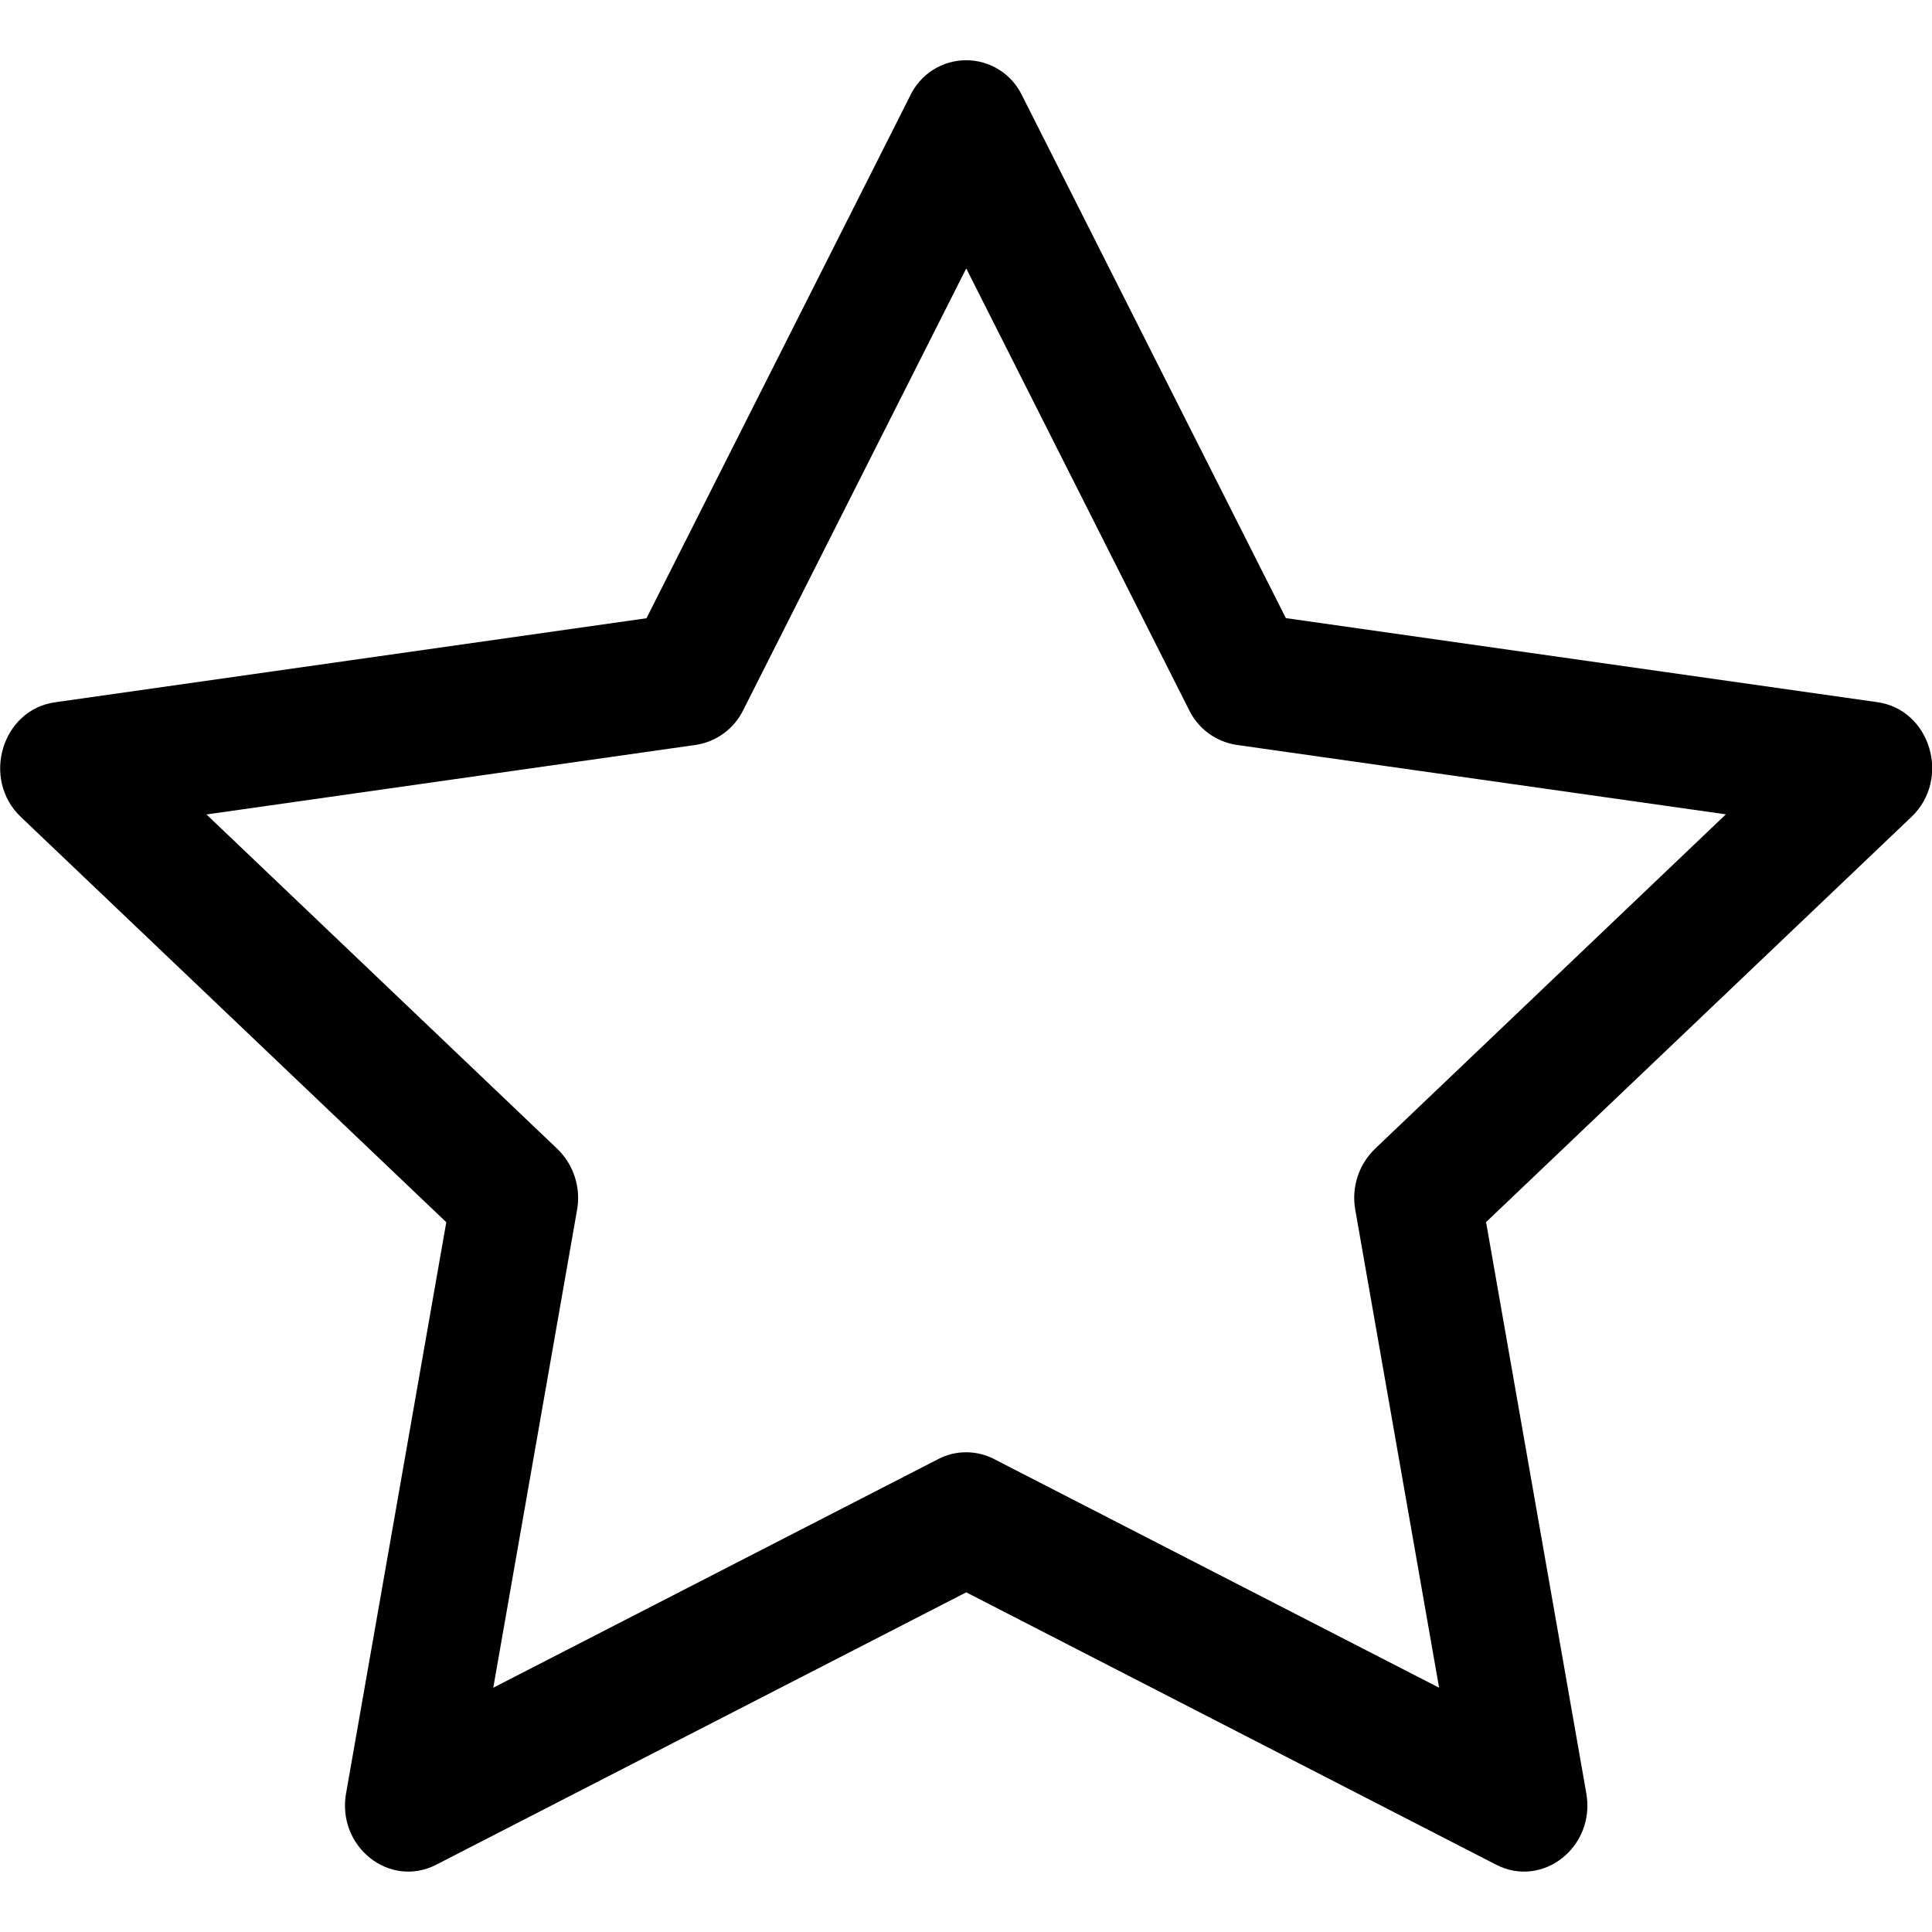
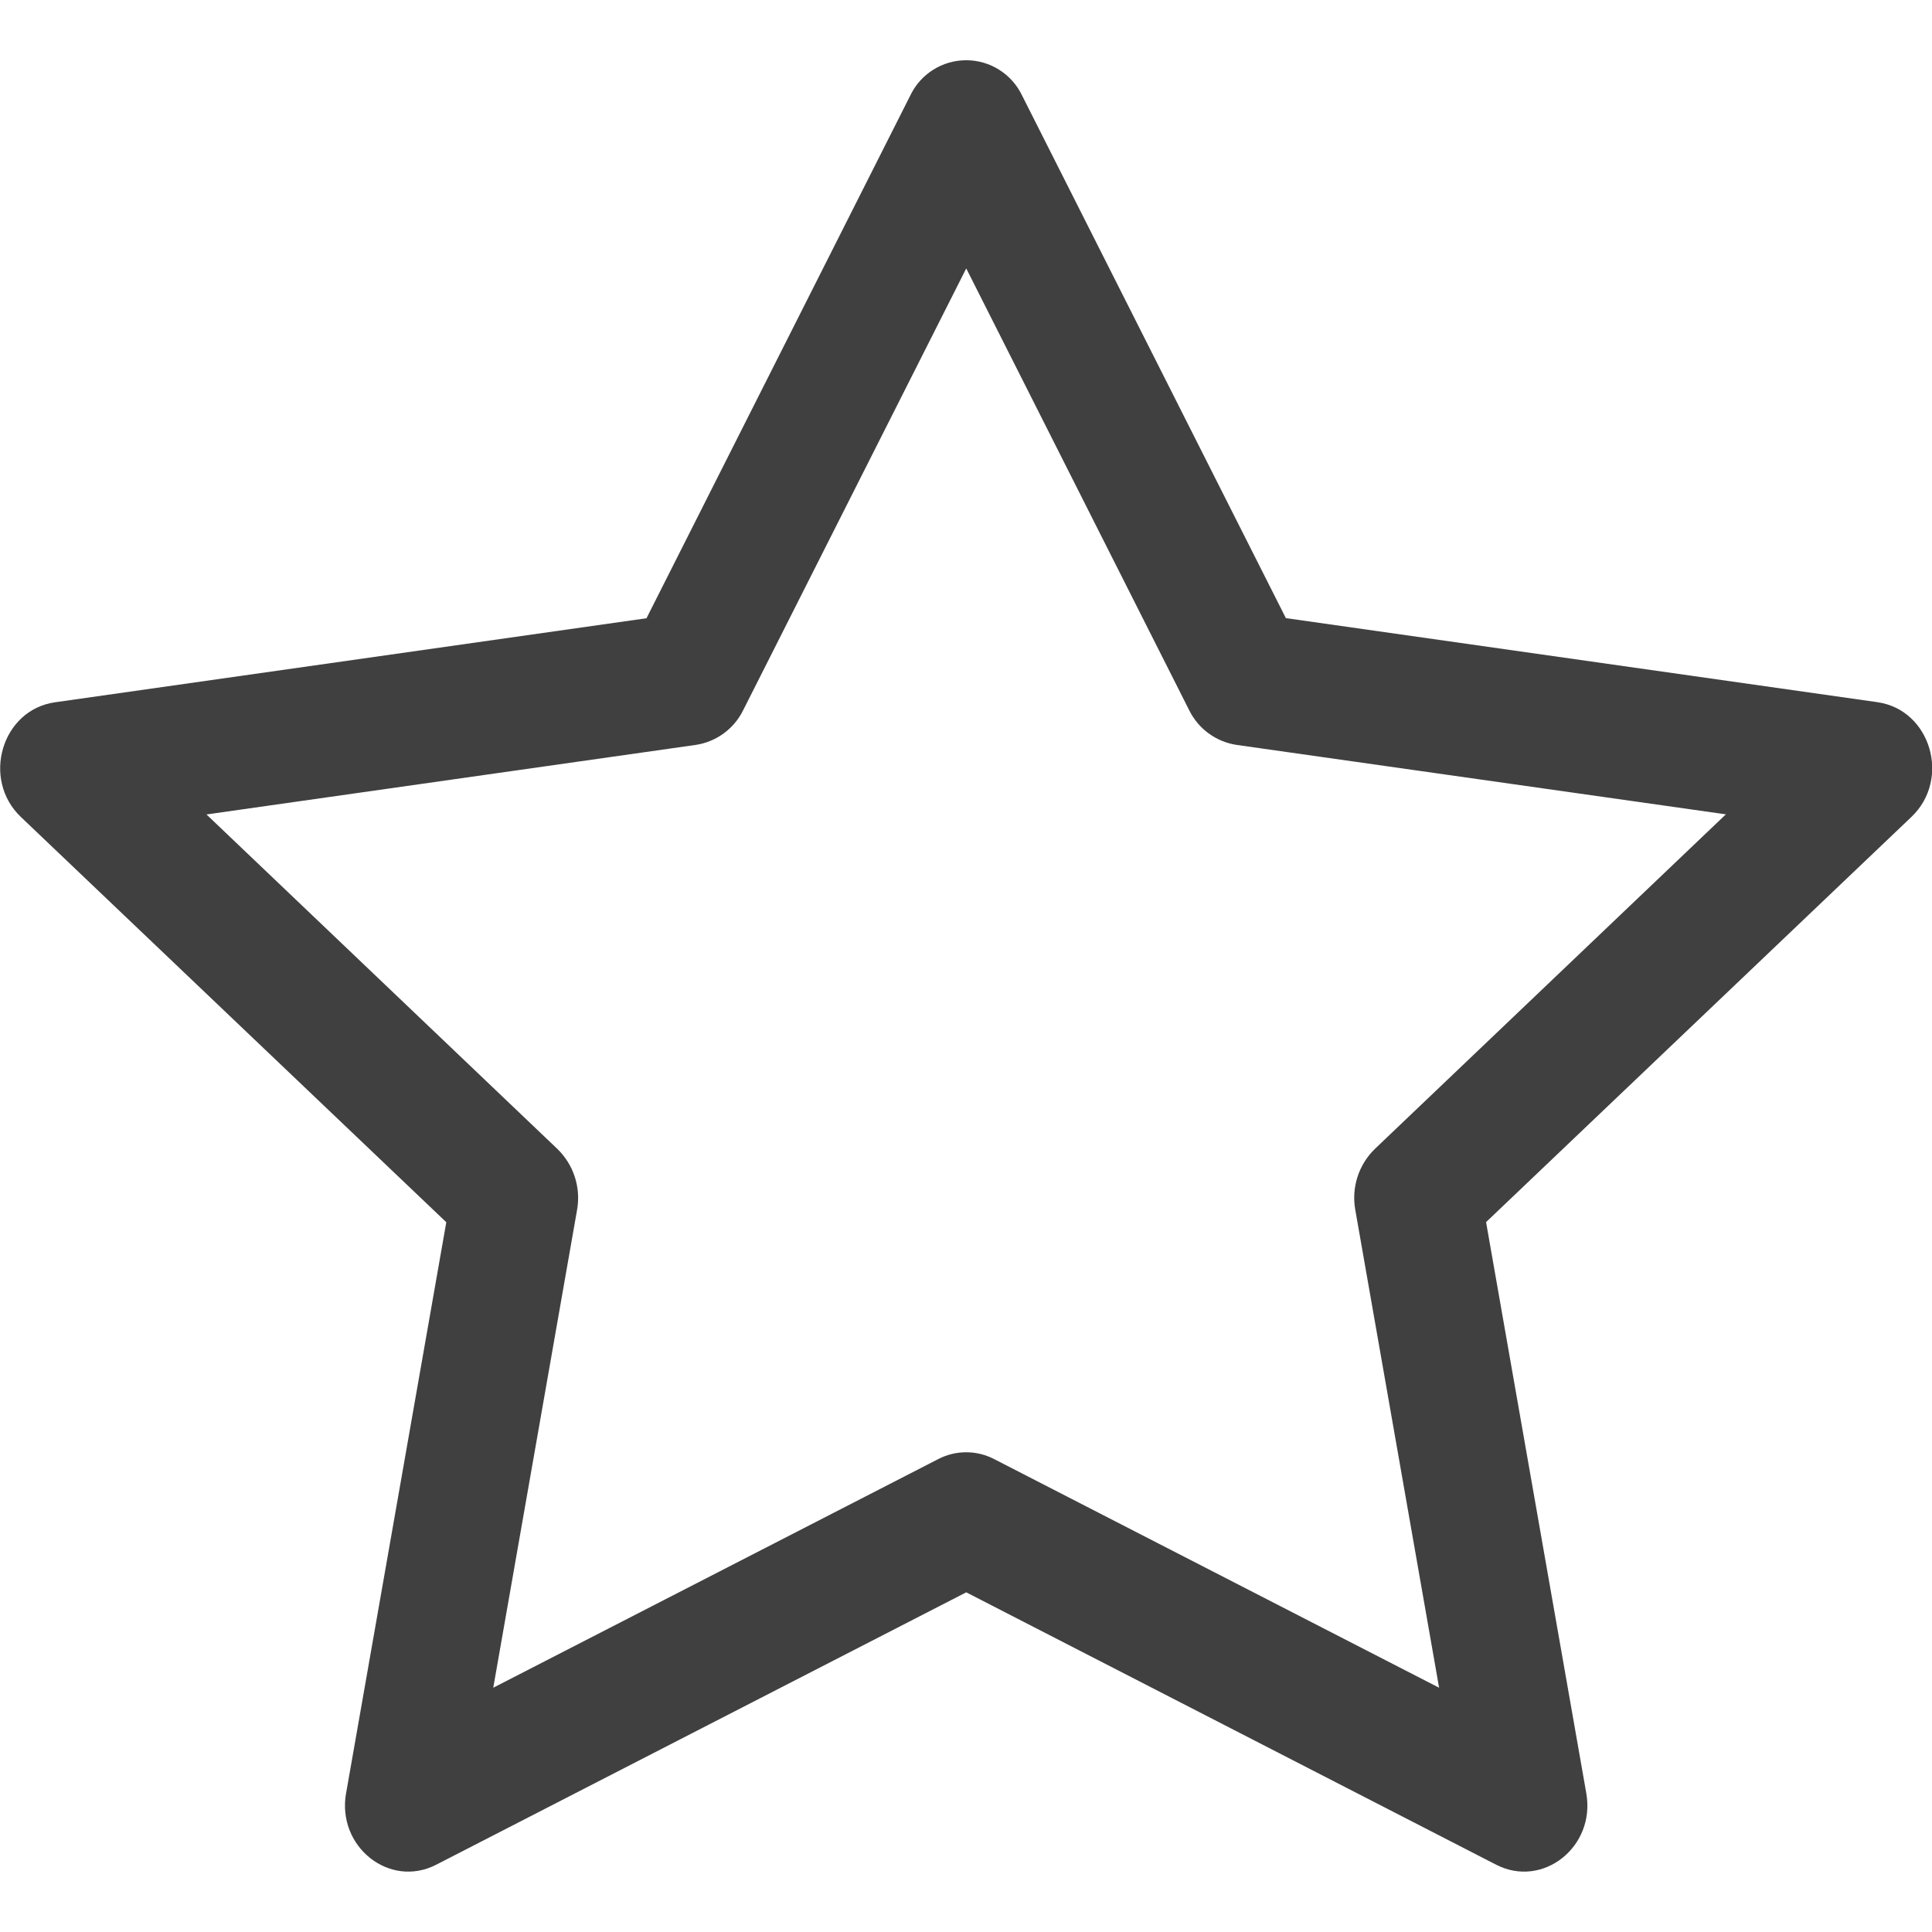
- <svg xmlns="http://www.w3.org/2000/svg" width="1em" height="1em" viewBox="0 0 16 16" class="bi bi-star" fill="currentColor" id="el">
+ <svg xmlns="http://www.w3.org/2000/svg" width="1em" height="1em" viewBox="0 0 16 16" fill="#404040" id="el">
  <path fill-rule="evenodd" d="M2.866 14.85c-.078.444.36.791.746.593l4.39-2.256 4.389 2.256c.386.198.824-.149.746-.592l-.83-4.73 3.523-3.356c.329-.314.158-.888-.283-.95l-4.898-.696L8.465.792a.513.513 0 0 0-.927 0L5.354 5.12l-4.898.696c-.441.062-.612.636-.283.95l3.523 3.356-.83 4.73zm4.905-2.767l-3.686 1.894.694-3.957a.565.565 0 0 0-.163-.505L1.71 6.745l4.052-.576a.525.525 0 0 0 .393-.288l1.847-3.658 1.846 3.658a.525.525 0 0 0 .393.288l4.052.575-2.906 2.77a.564.564 0 0 0-.163.506l.694 3.957-3.686-1.894a.503.503 0 0 0-.461 0z" />
</svg>
